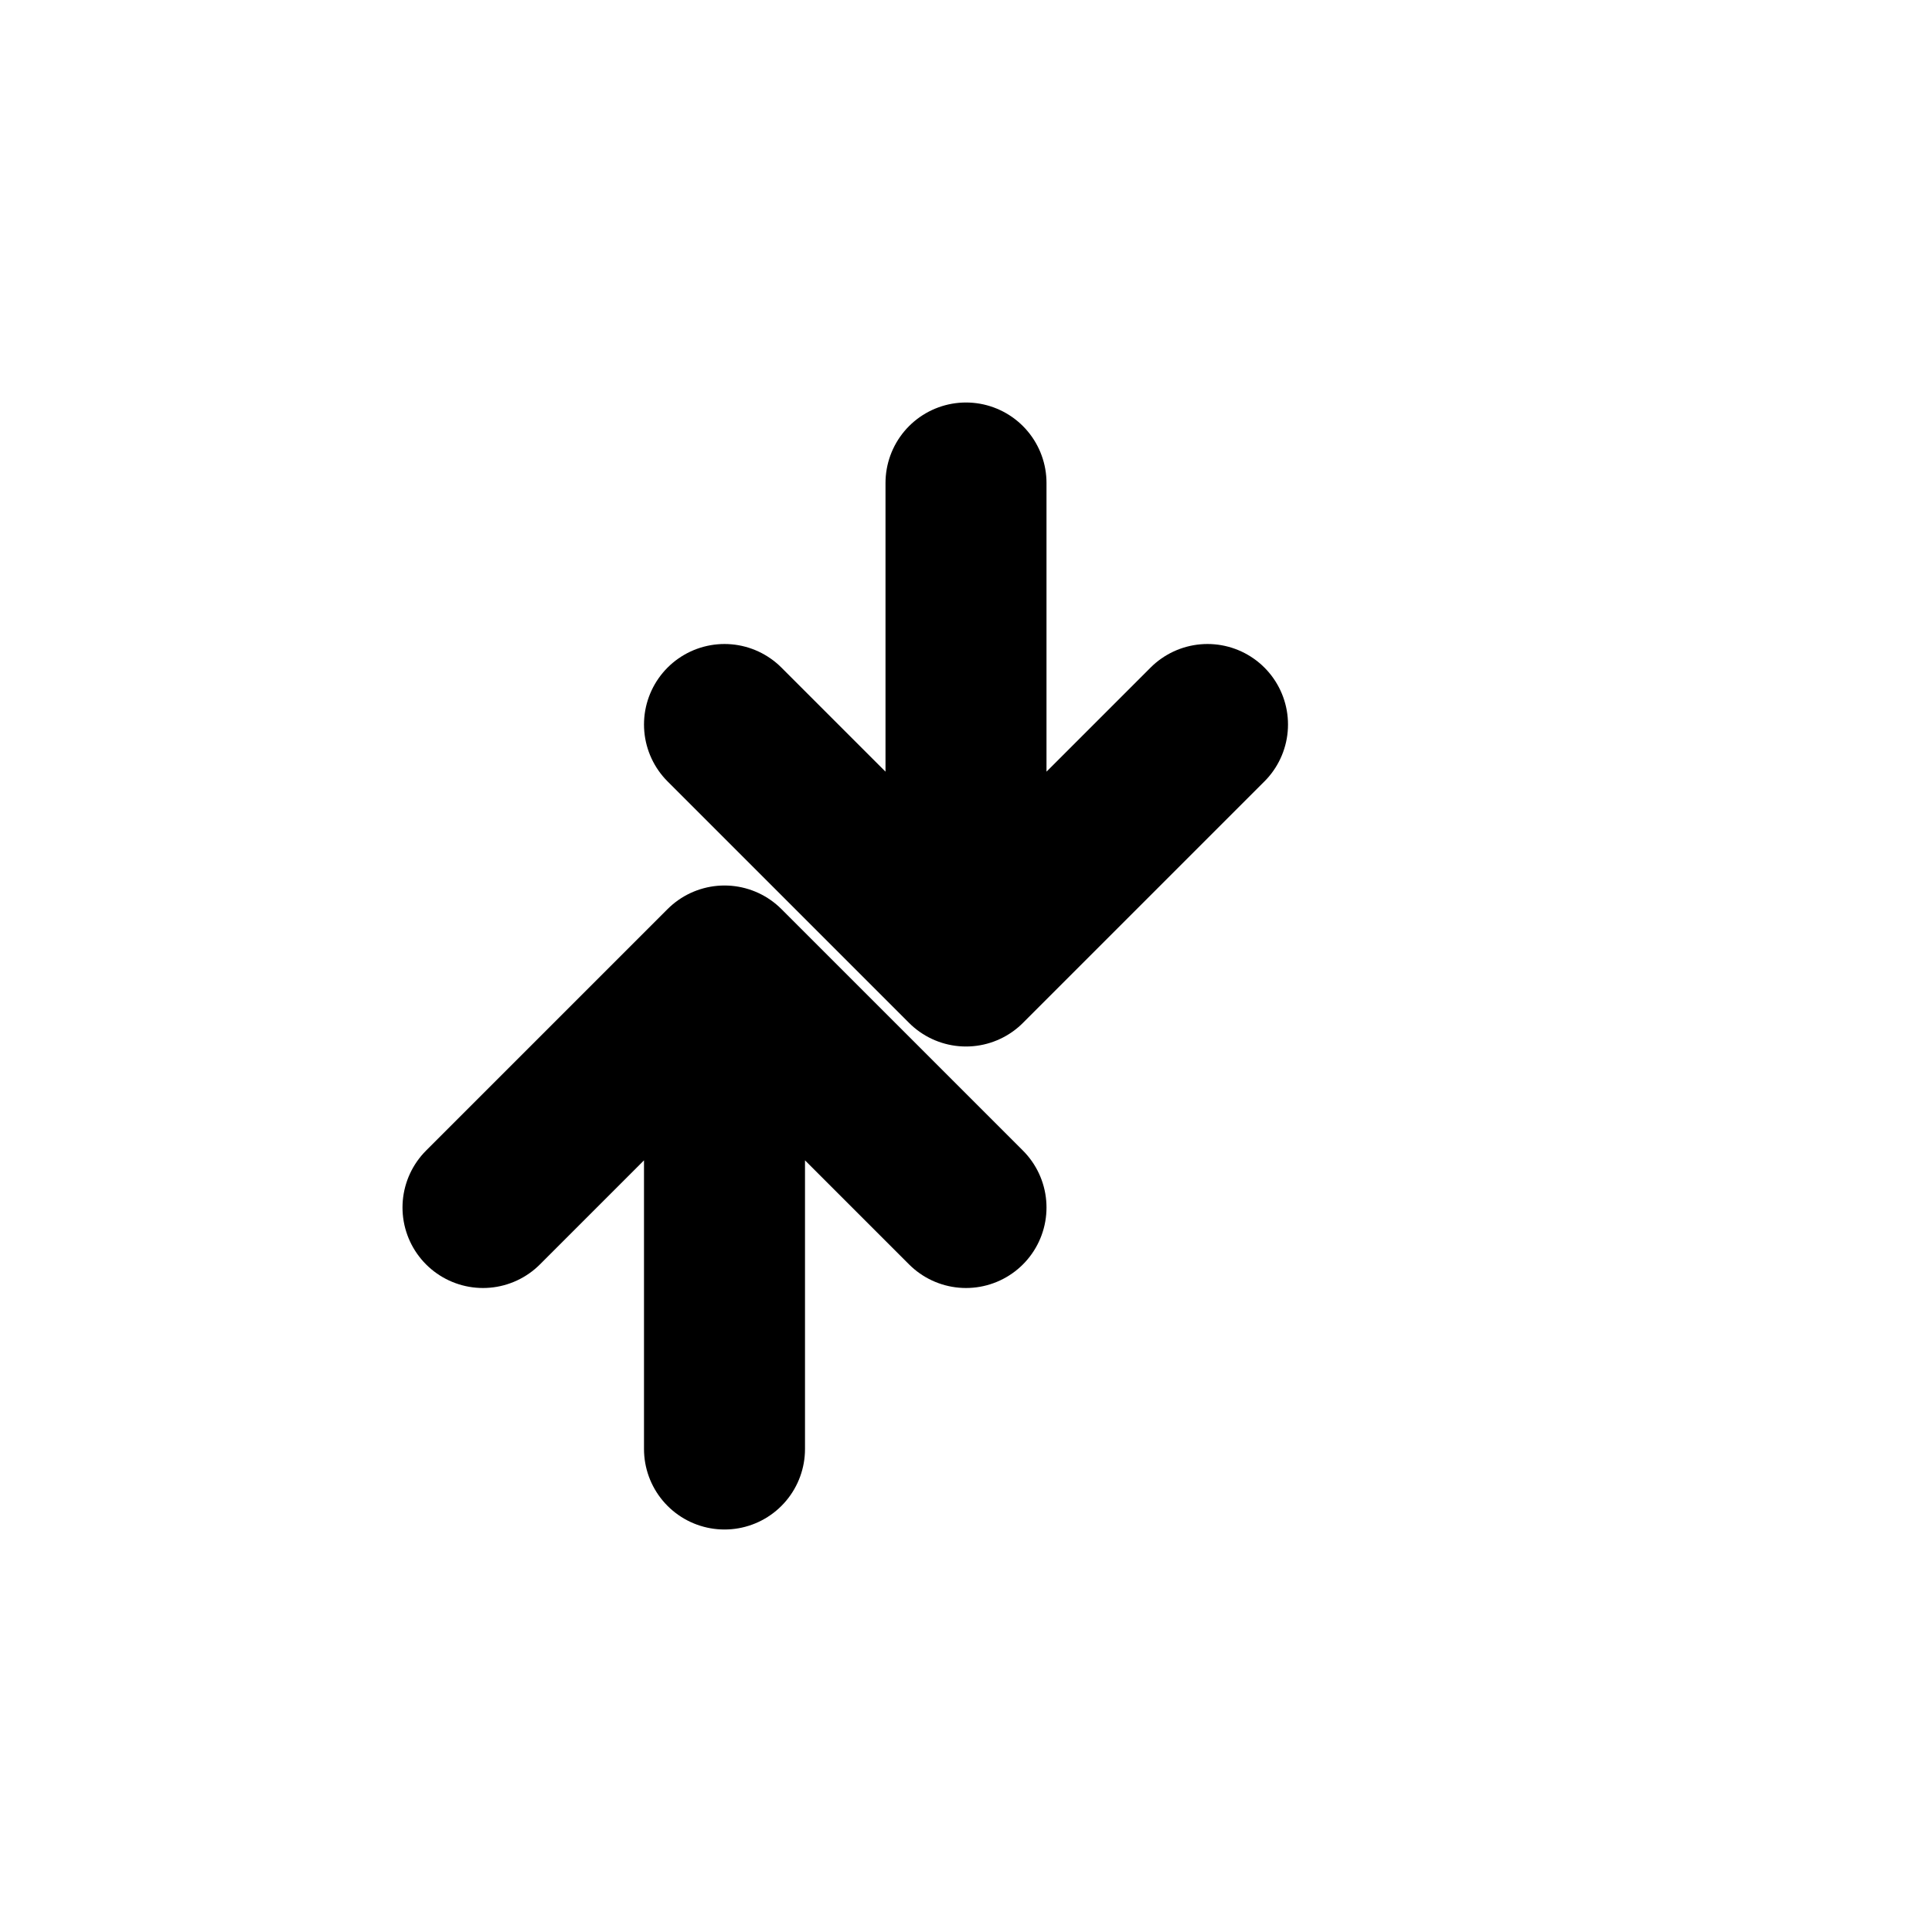
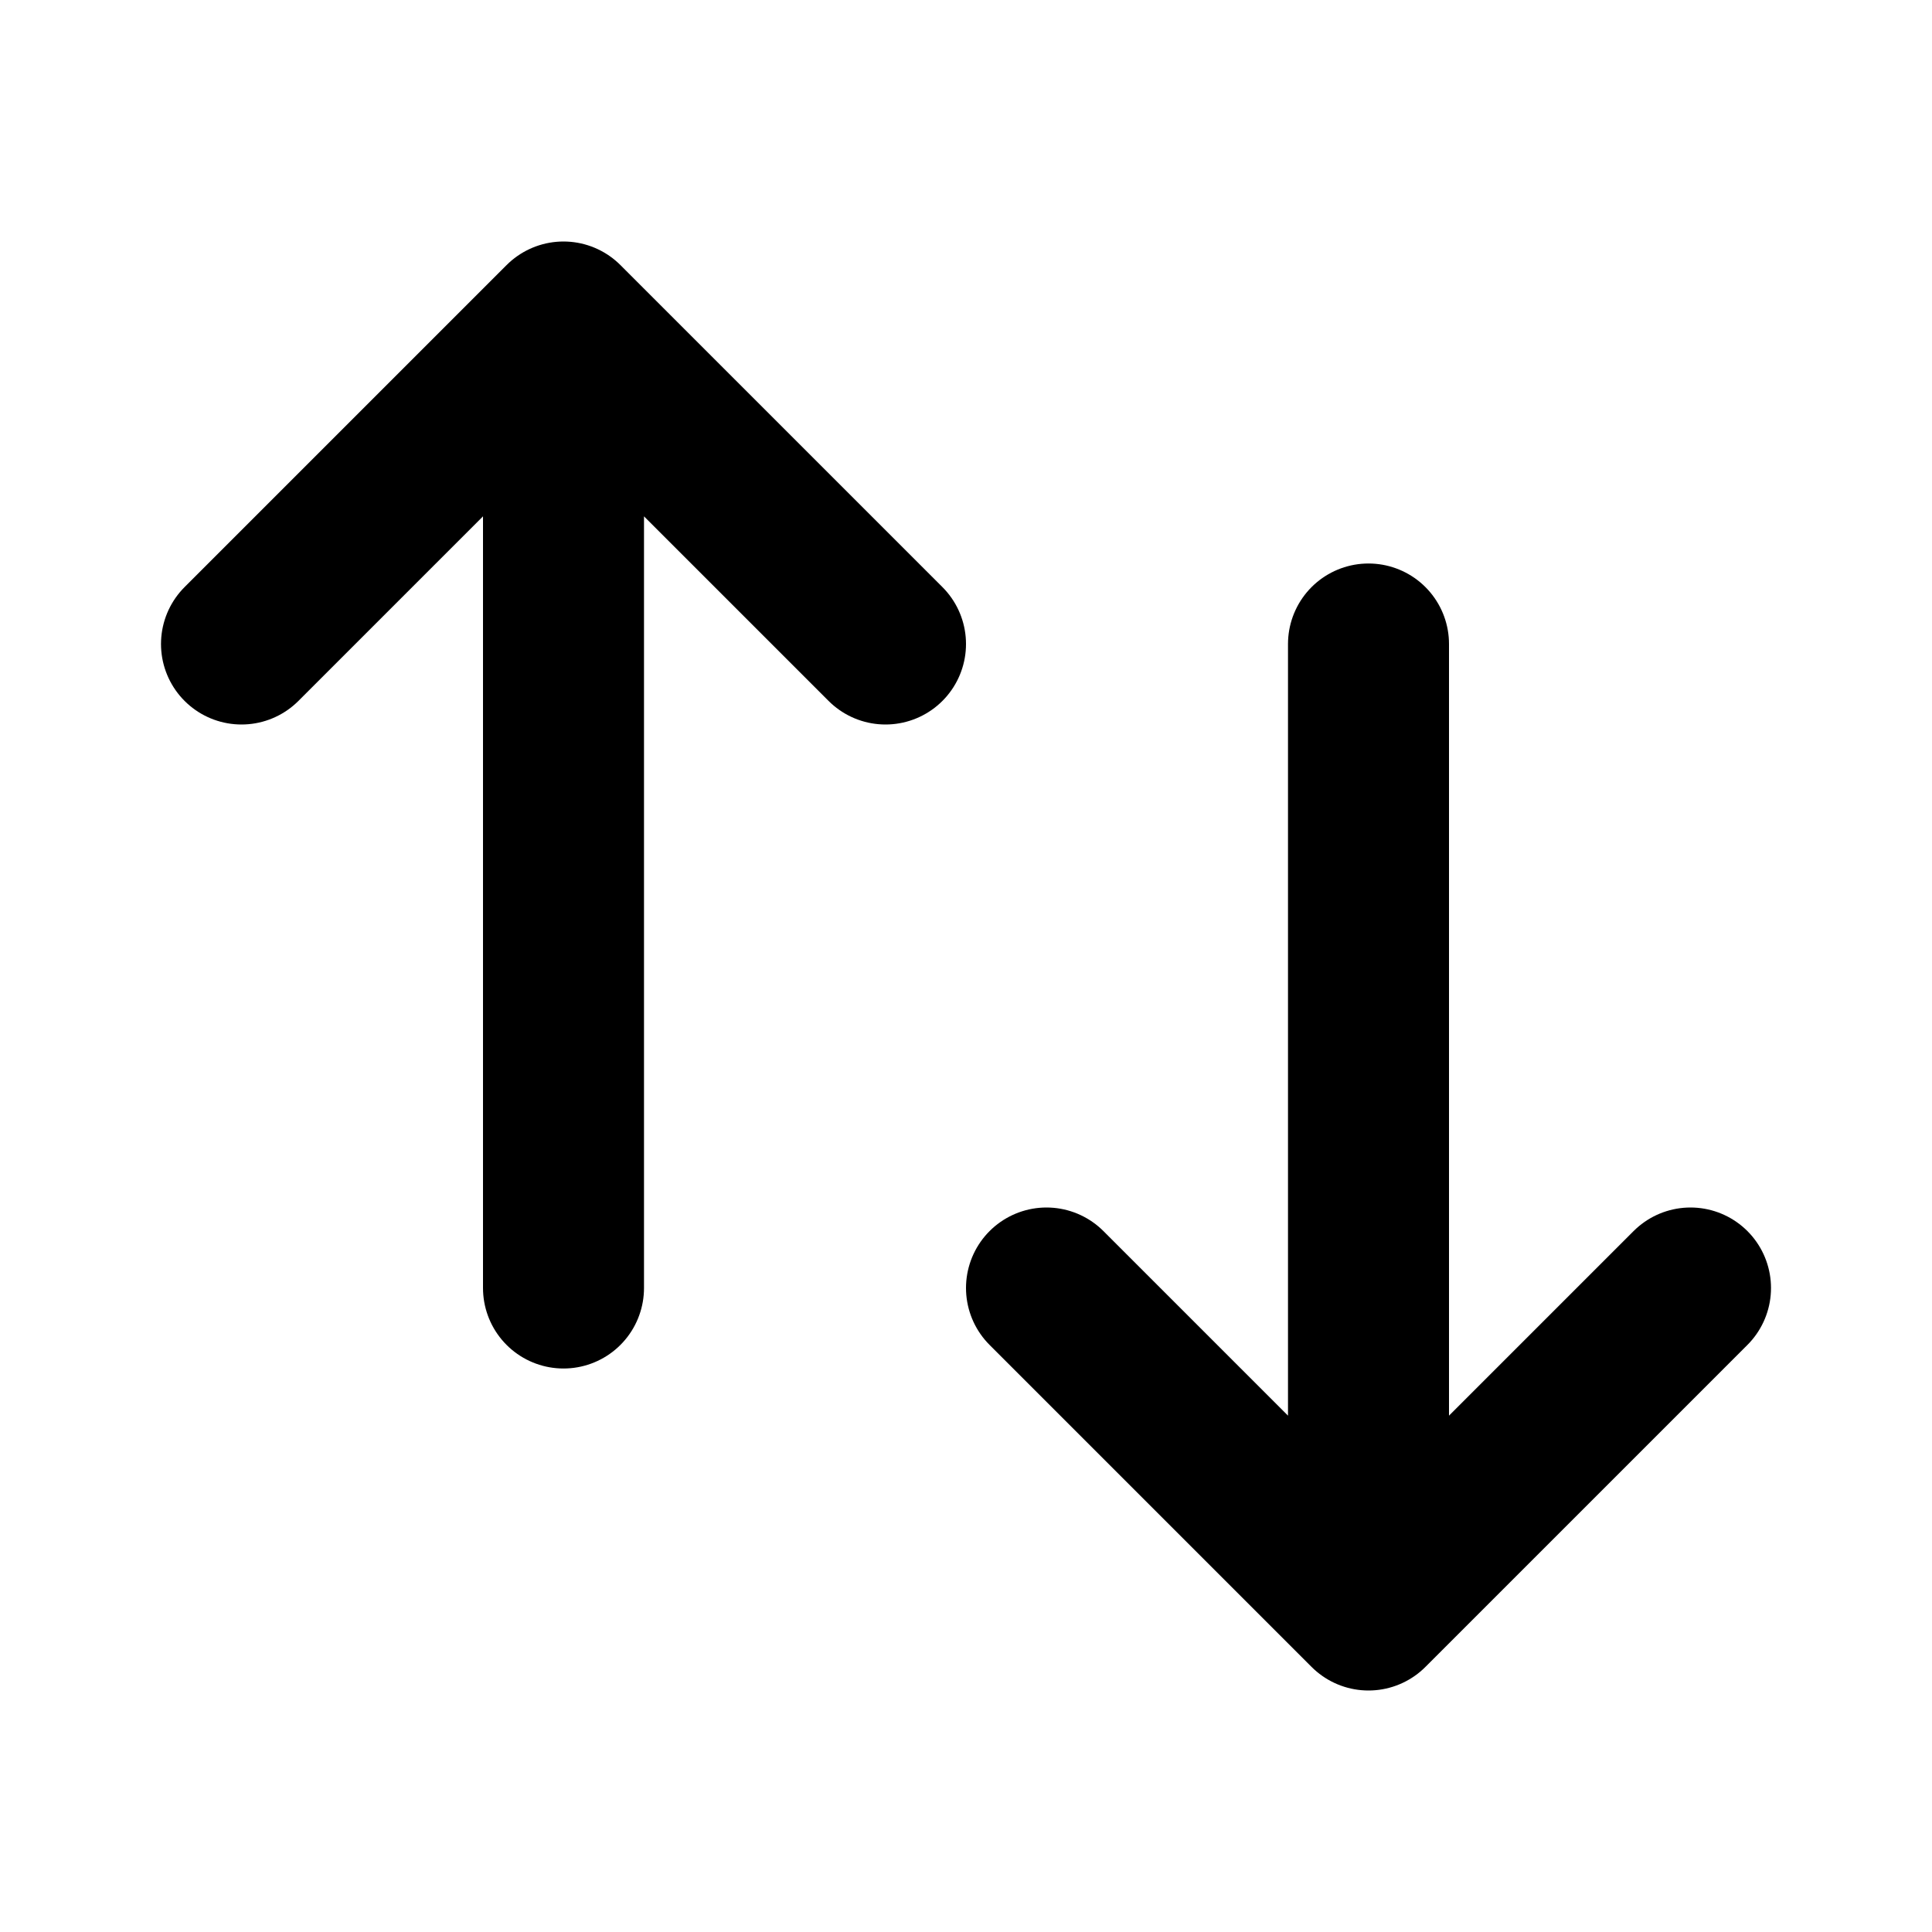
- <svg xmlns="http://www.w3.org/2000/svg" class="w-4 h-4 mr-1 transition-transform duration-300" fill="none" viewBox="0 0 24 24" stroke="currentColor" stroke-width="2" aria-hidden="true">
-   <path stroke-linecap="round" stroke-linejoin="round" d="M6 15l3-3 3 3M9 12v6" />
-   <path stroke-linecap="round" stroke-linejoin="round" d="M15 9l-3 3-3-3M12 6v6" />
+ <svg class="w-6 h-6 text-[#1f5f61] transition-transform duration-300 hover:scale-110" fill="none" stroke="currentColor" viewBox="0 0 24 24">
+   <path stroke-linecap="round" stroke-linejoin="round" stroke-width="2" d="M7 16V4m0 0L3 8m4-4l4 4m6 0v12m0 0l4-4m-4 4l-4-4" />
</svg>
